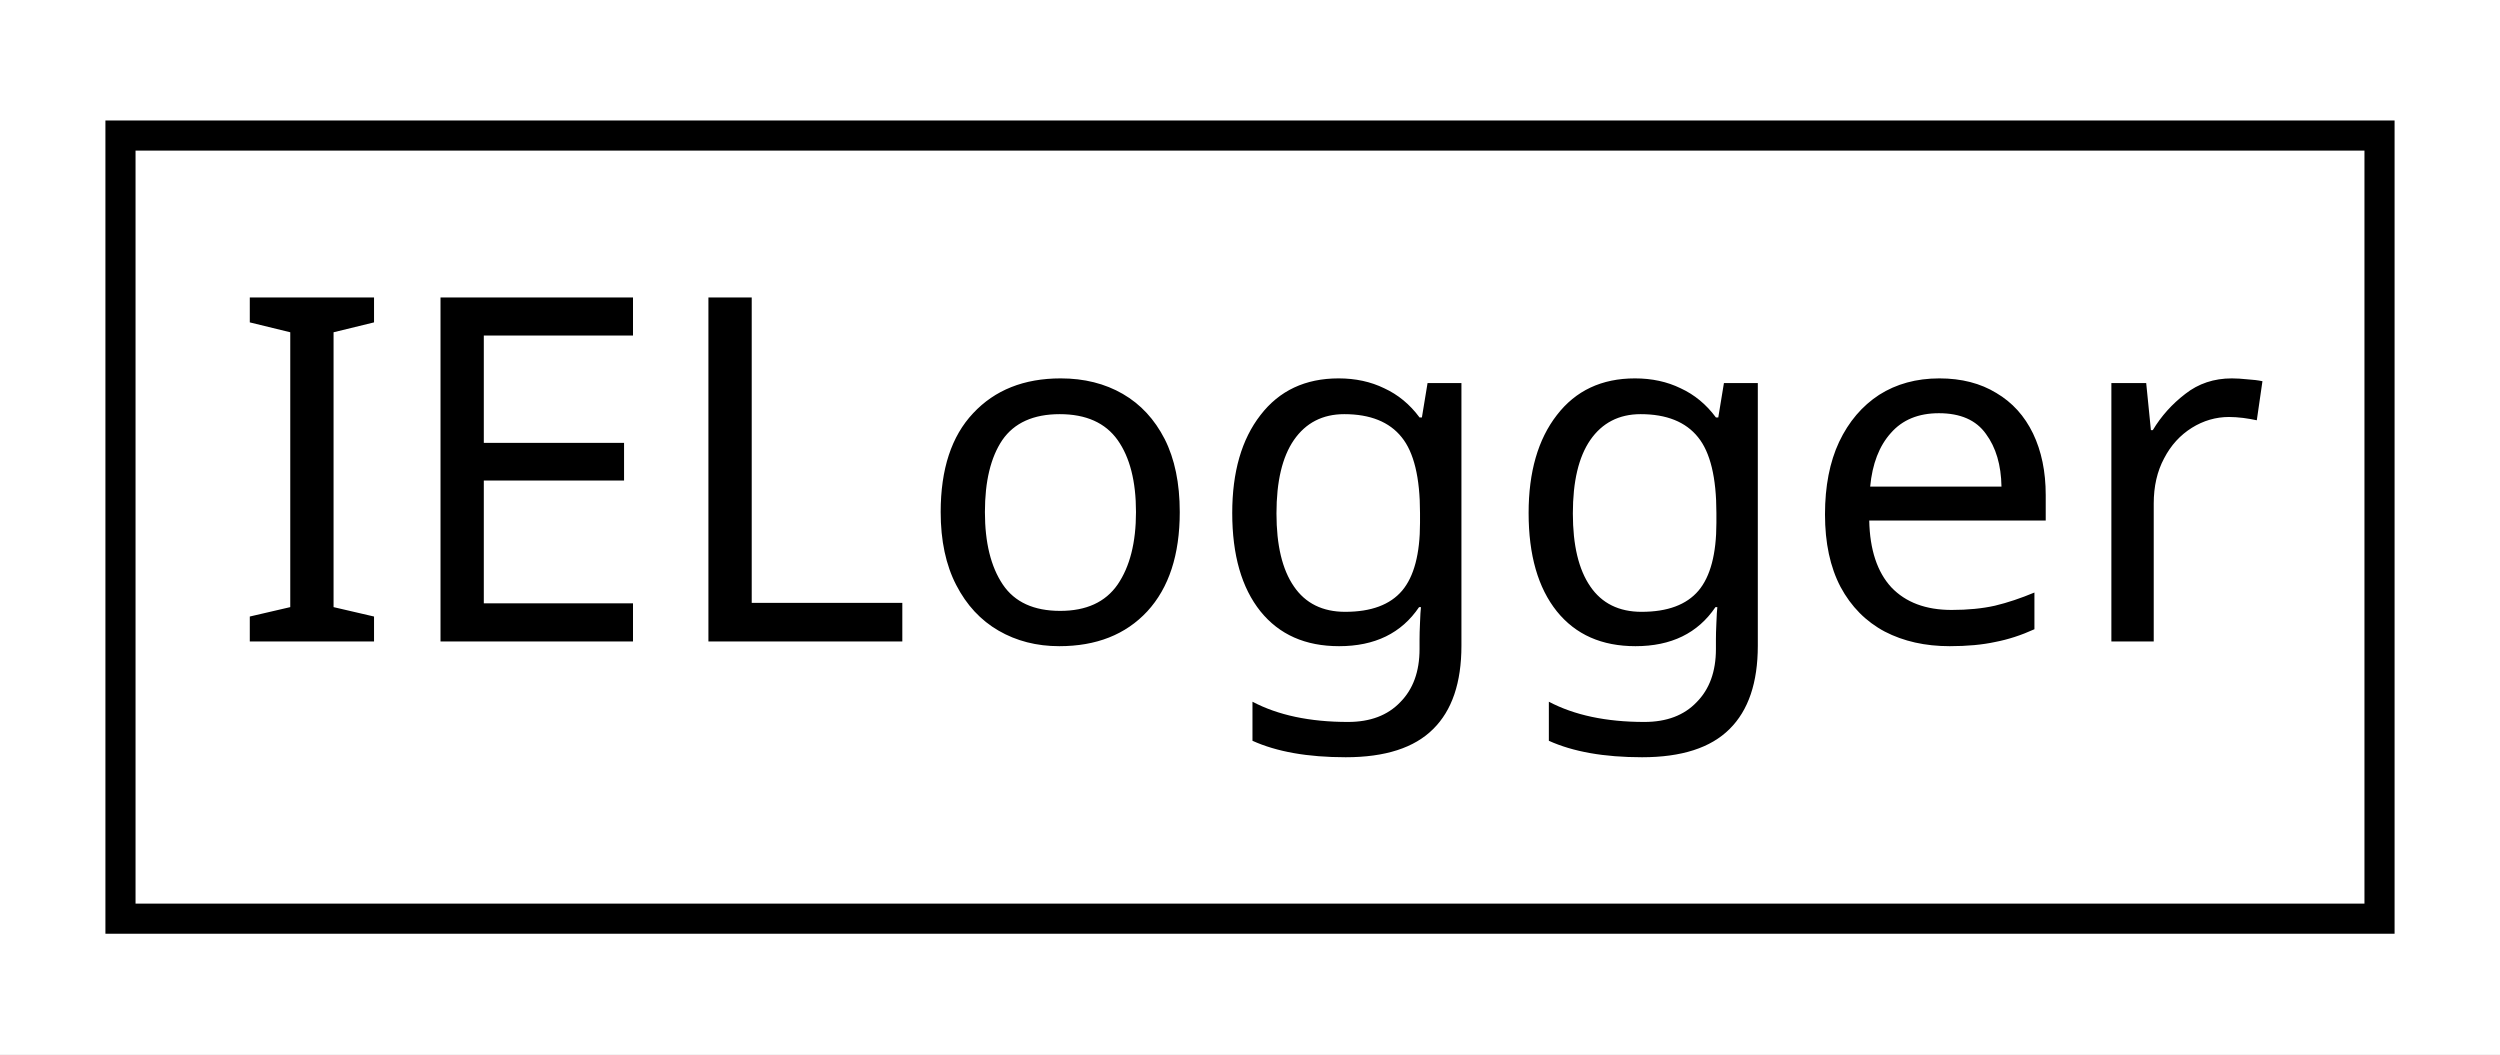
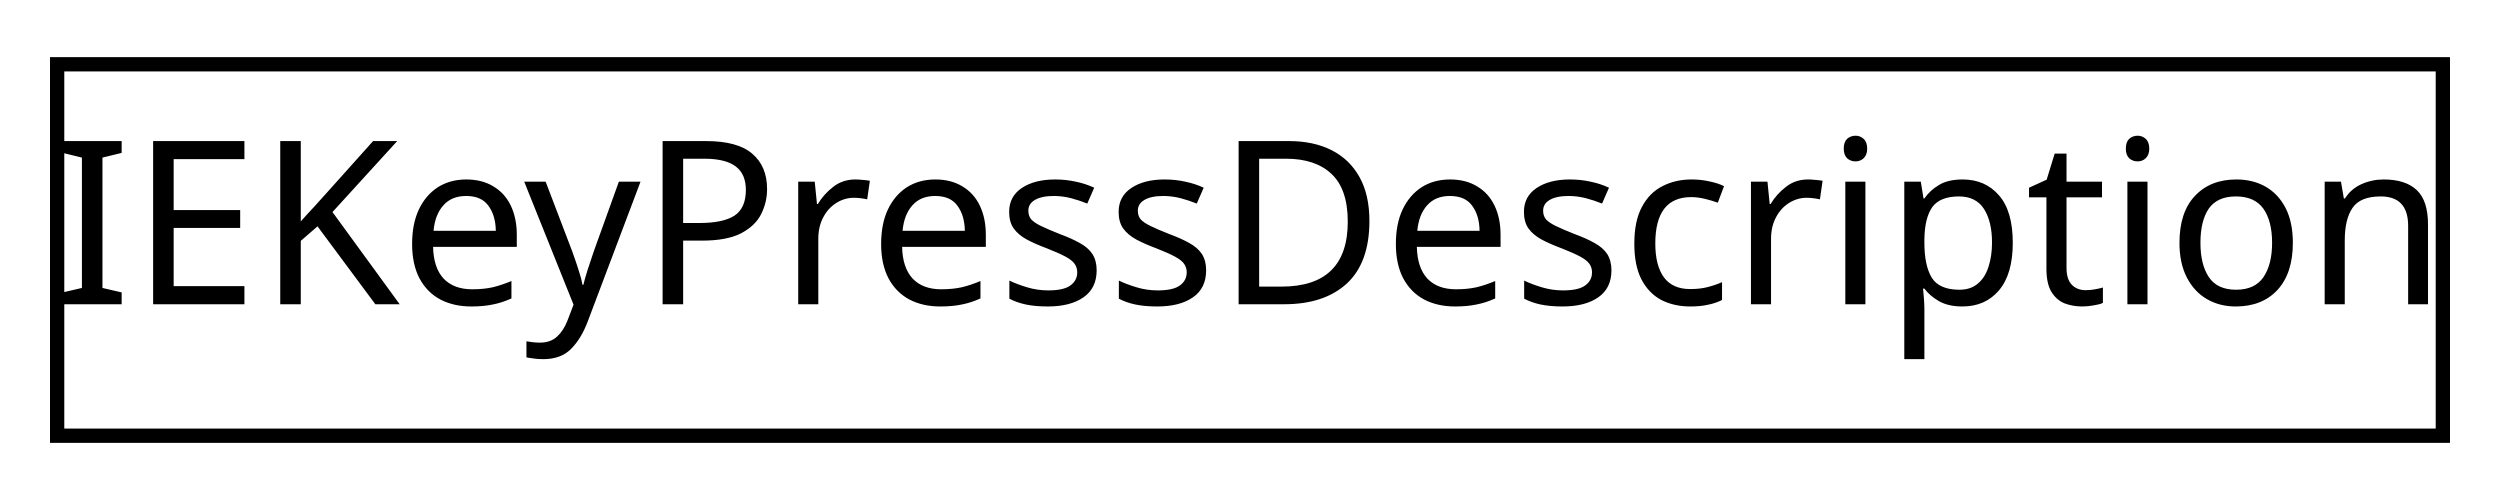
- <svg xmlns="http://www.w3.org/2000/svg" xmlns:xlink="http://www.w3.org/1999/xlink" width="83pt" height="35pt" viewBox="0.00 0.00 83.00 35.00">
+ <svg xmlns="http://www.w3.org/2000/svg" xmlns:xlink="http://www.w3.org/1999/xlink" width="175pt" height="35pt" viewBox="0.00 0.00 175.00 35.00">
  <g id="graph0" class="graph" transform="scale(1 1) rotate(0) translate(4 31)">
-     <polygon fill="white" stroke="transparent" points="-4,4 -4,-31 79,-31 79,4 -4,4" />
+     <polygon fill="white" stroke="transparent" points="-4,4 -4,-31 171,-31 171,4 -4,4" />
    <g id="node1" class="node">
      <g id="a_node1">
-         <a xlink:href="class_i_e_logger.html" target="_top" xlink:title="A small logging tool that is a very thin wrapper for spdlog.">
-           <polygon fill="white" stroke="black" points="0,-0.5 0,-26.5 75,-26.5 75,-0.5 0,-0.5" />
-           <text text-anchor="middle" x="37.5" y="-9.7" font-family="Source Sans Pro" font-size="16.00">IELogger</text>
+         <a xlink:href="struct_i_e_key_press_description.html" target="_top" xlink:title="A class that stores the data related to a key press action.">
+           <polygon fill="white" stroke="black" points="0,-0.5 0,-26.5 167,-26.5 167,-0.5 0,-0.5" />
+           <text text-anchor="middle" x="83.5" y="-9.7" font-family="Source Sans Pro" font-size="16.00">IEKeyPressDescription</text>
        </a>
      </g>
    </g>
  </g>
</svg>
